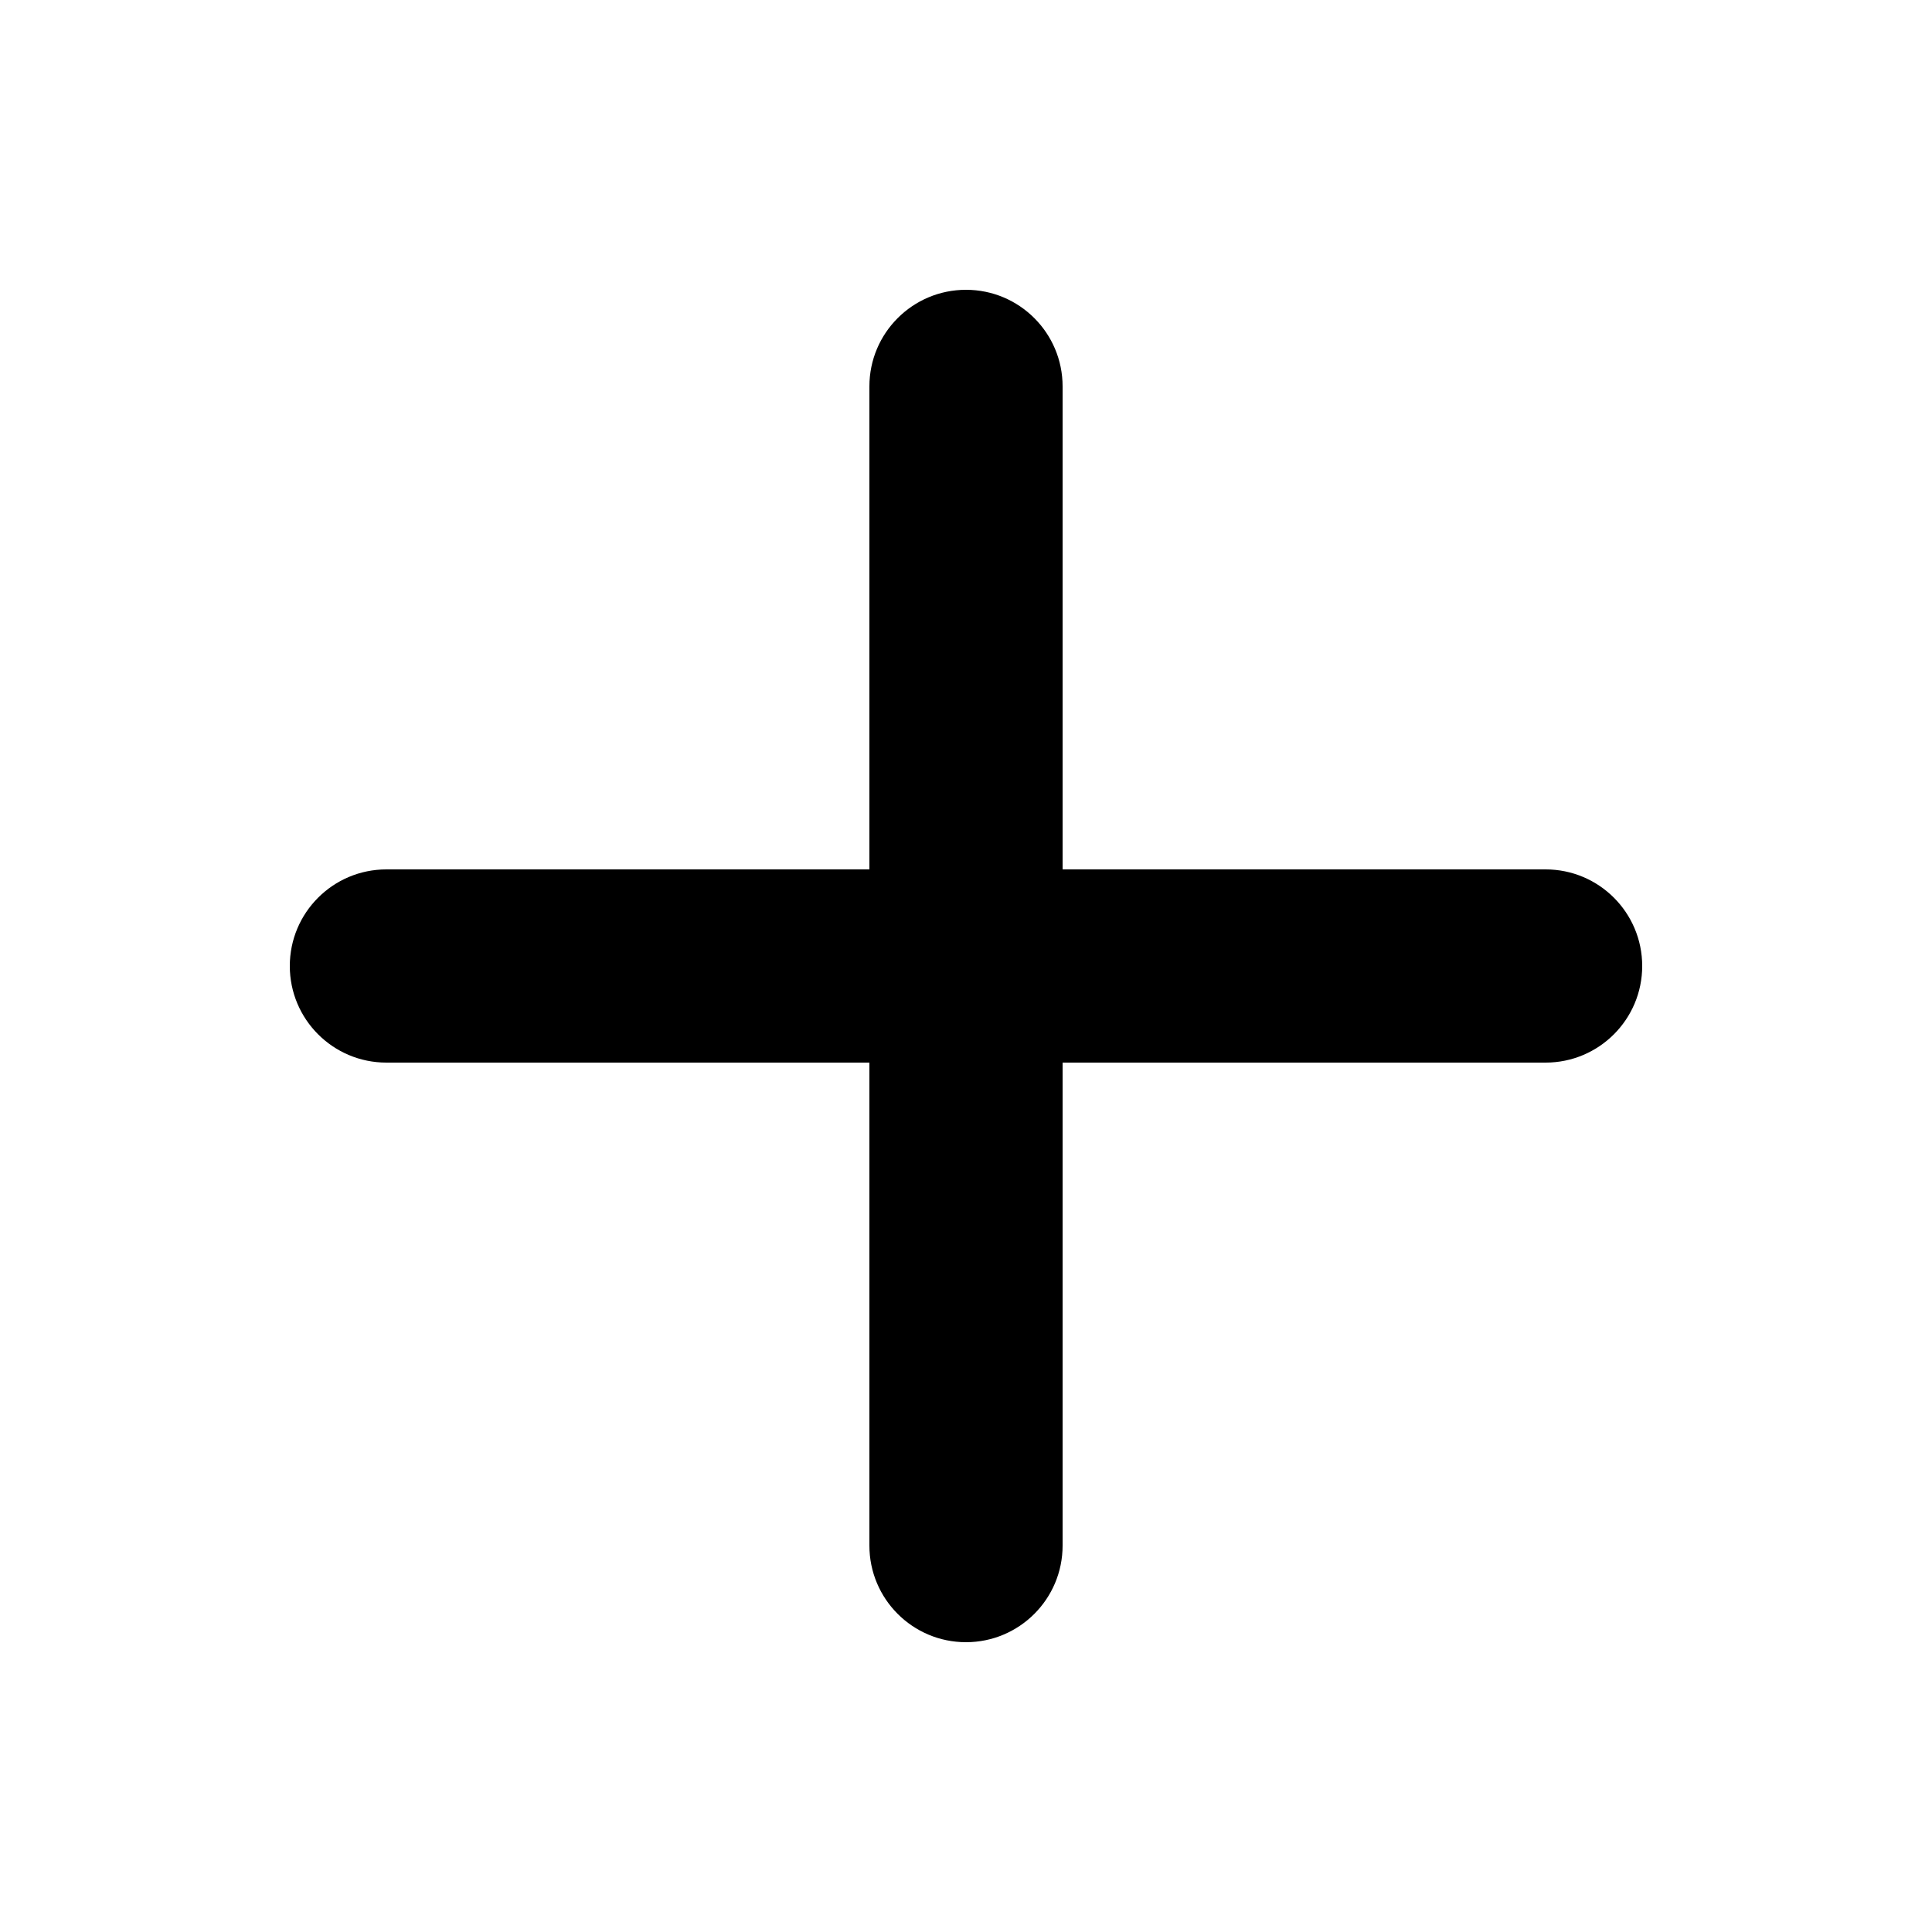
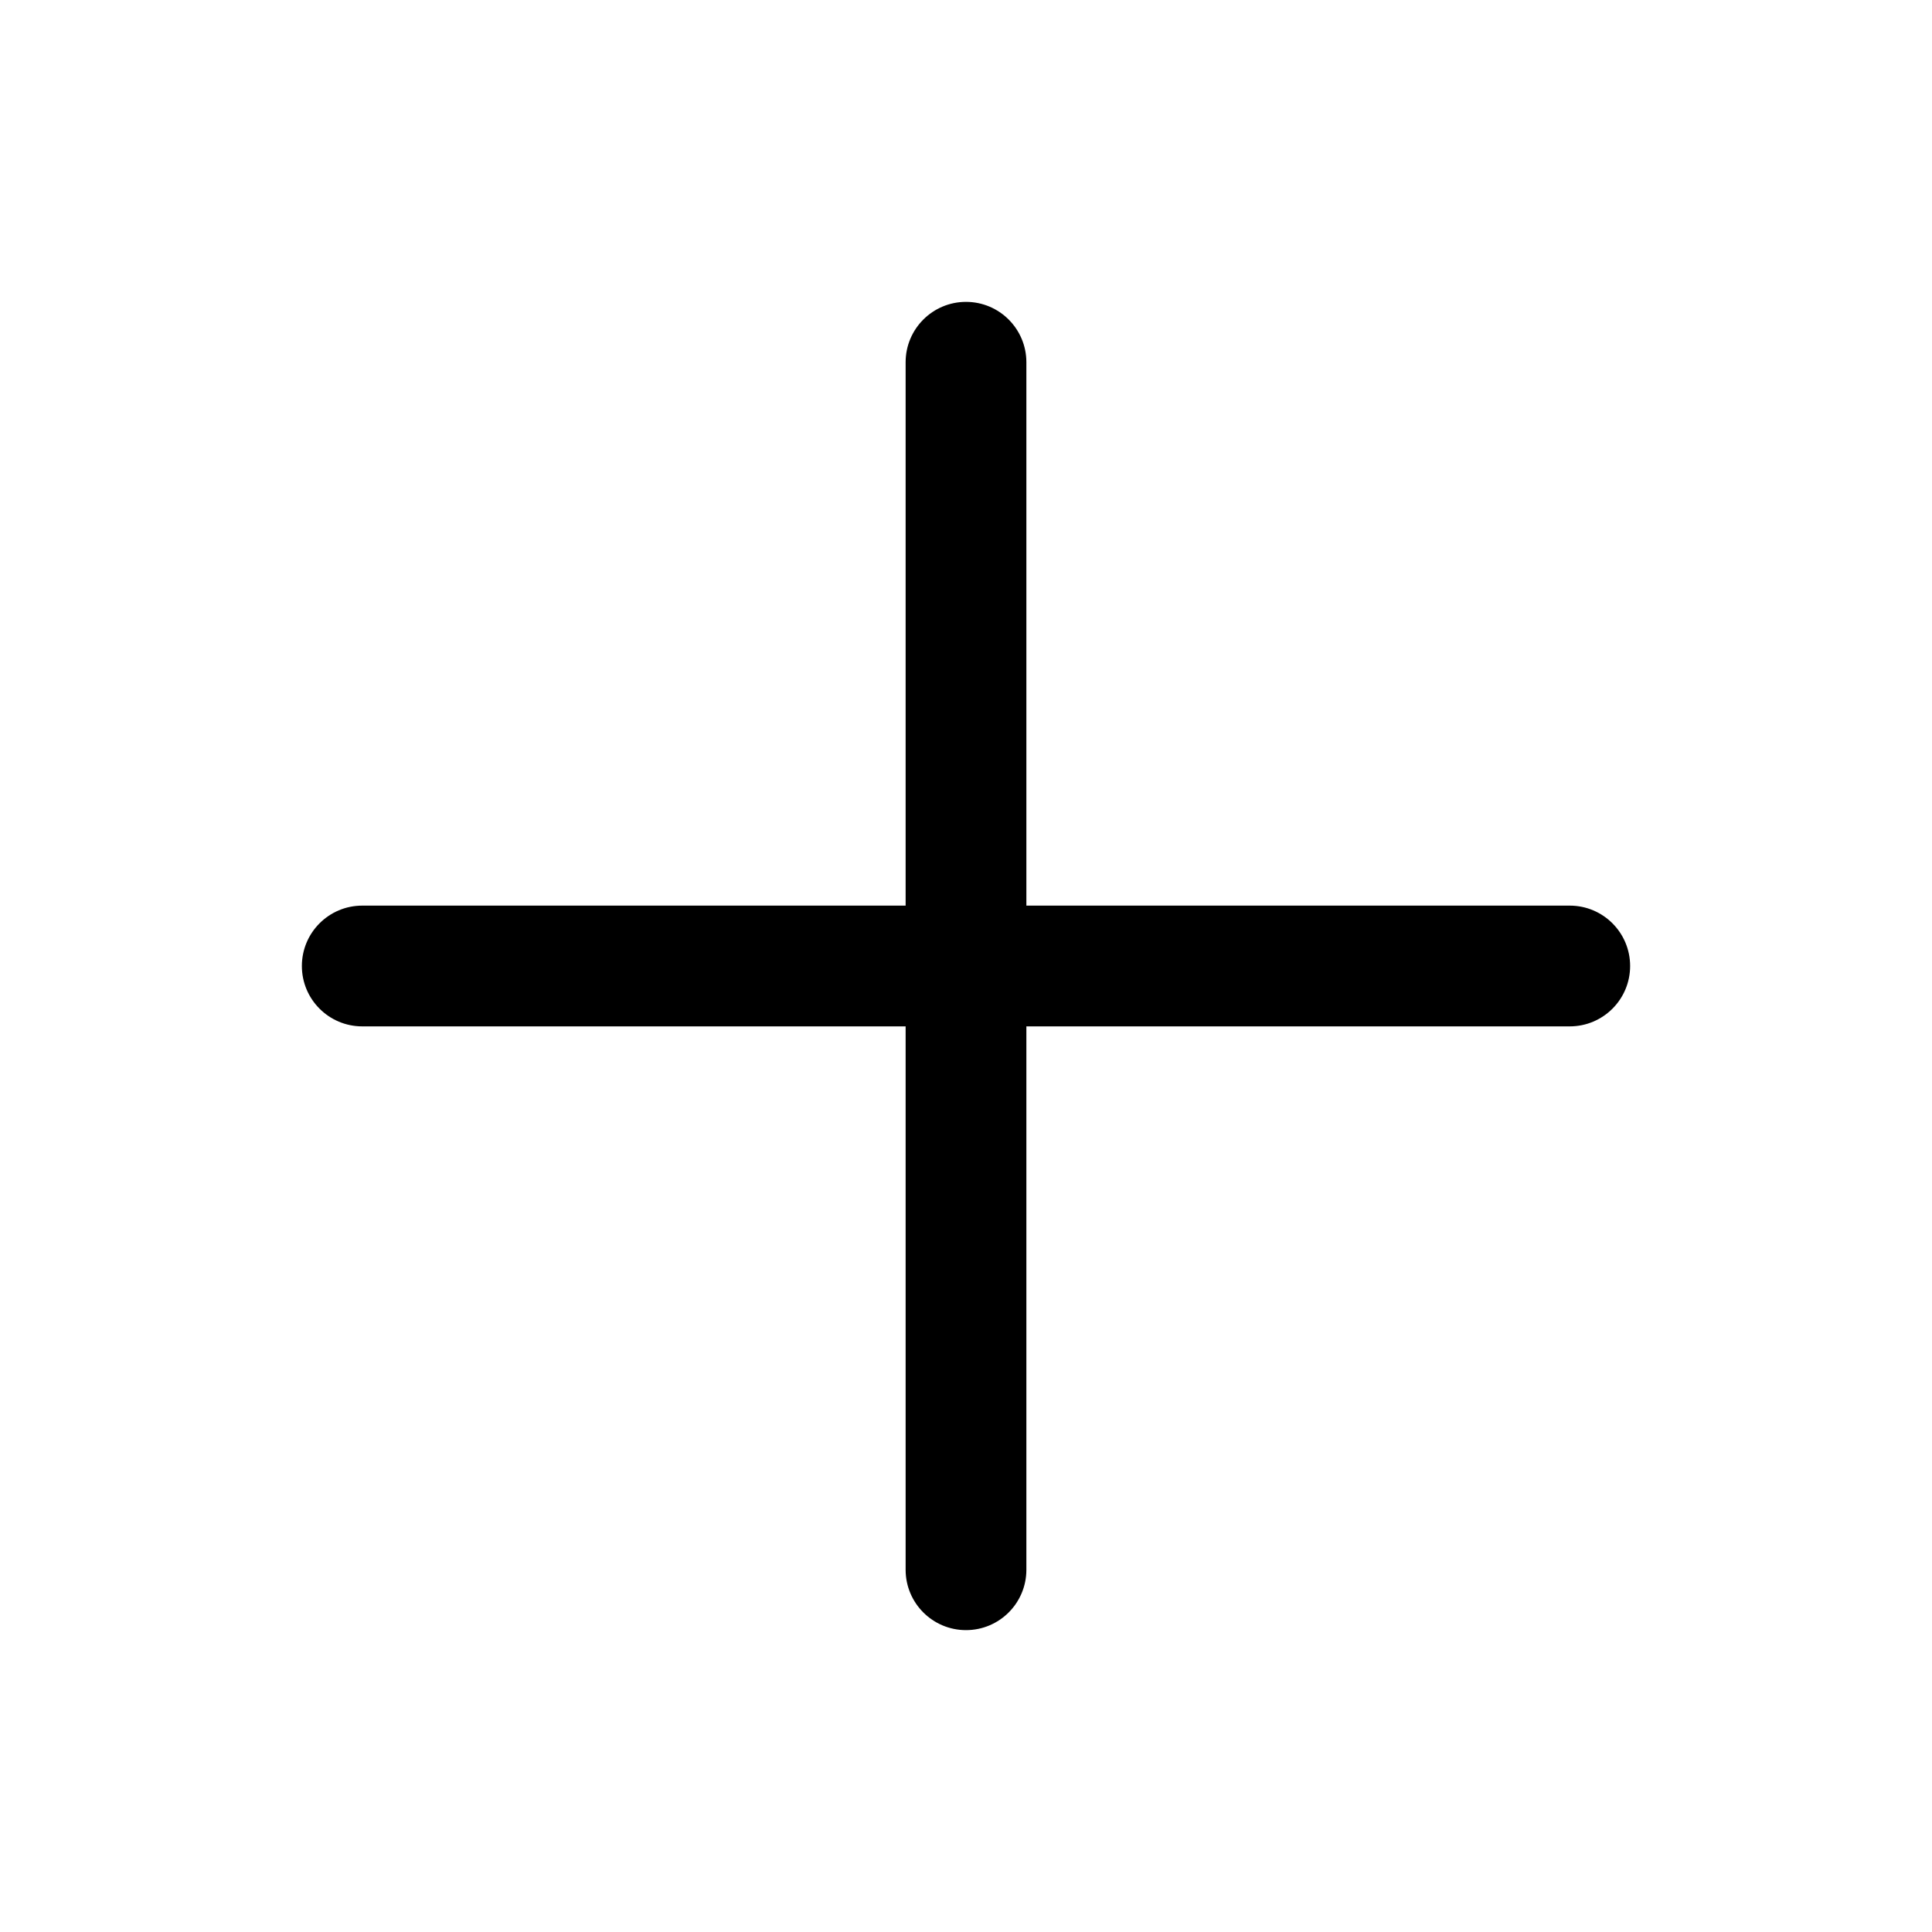
- <svg xmlns="http://www.w3.org/2000/svg" viewBox="0 0 20 20" fill="currentColor">
-   <path fill-rule="evenodd" d="M10 3a1 1 0 011 1v5h5a1 1 0 110 2h-5v5a1 1 0 11-2 0v-5H4a1 1 0 110-2h5V4a1 1 0 011-1z" clip-rule="evenodd" />
+ <svg xmlns="http://www.w3.org/2000/svg" viewBox="0 0 24 24" fill="currentColor" aria-hidden="true" data-slot="icon">
+   <path fill-rule="evenodd" d="M12 3.75a.75.75 0 0 1 .75.75v6.75h6.75a.75.75 0 0 1 0 1.5h-6.75v6.75a.75.75 0 0 1-1.5 0v-6.75H4.5a.75.75 0 0 1 0-1.5h6.75V4.5a.75.75 0 0 1 .75-.75Z" clip-rule="evenodd" />
</svg>
